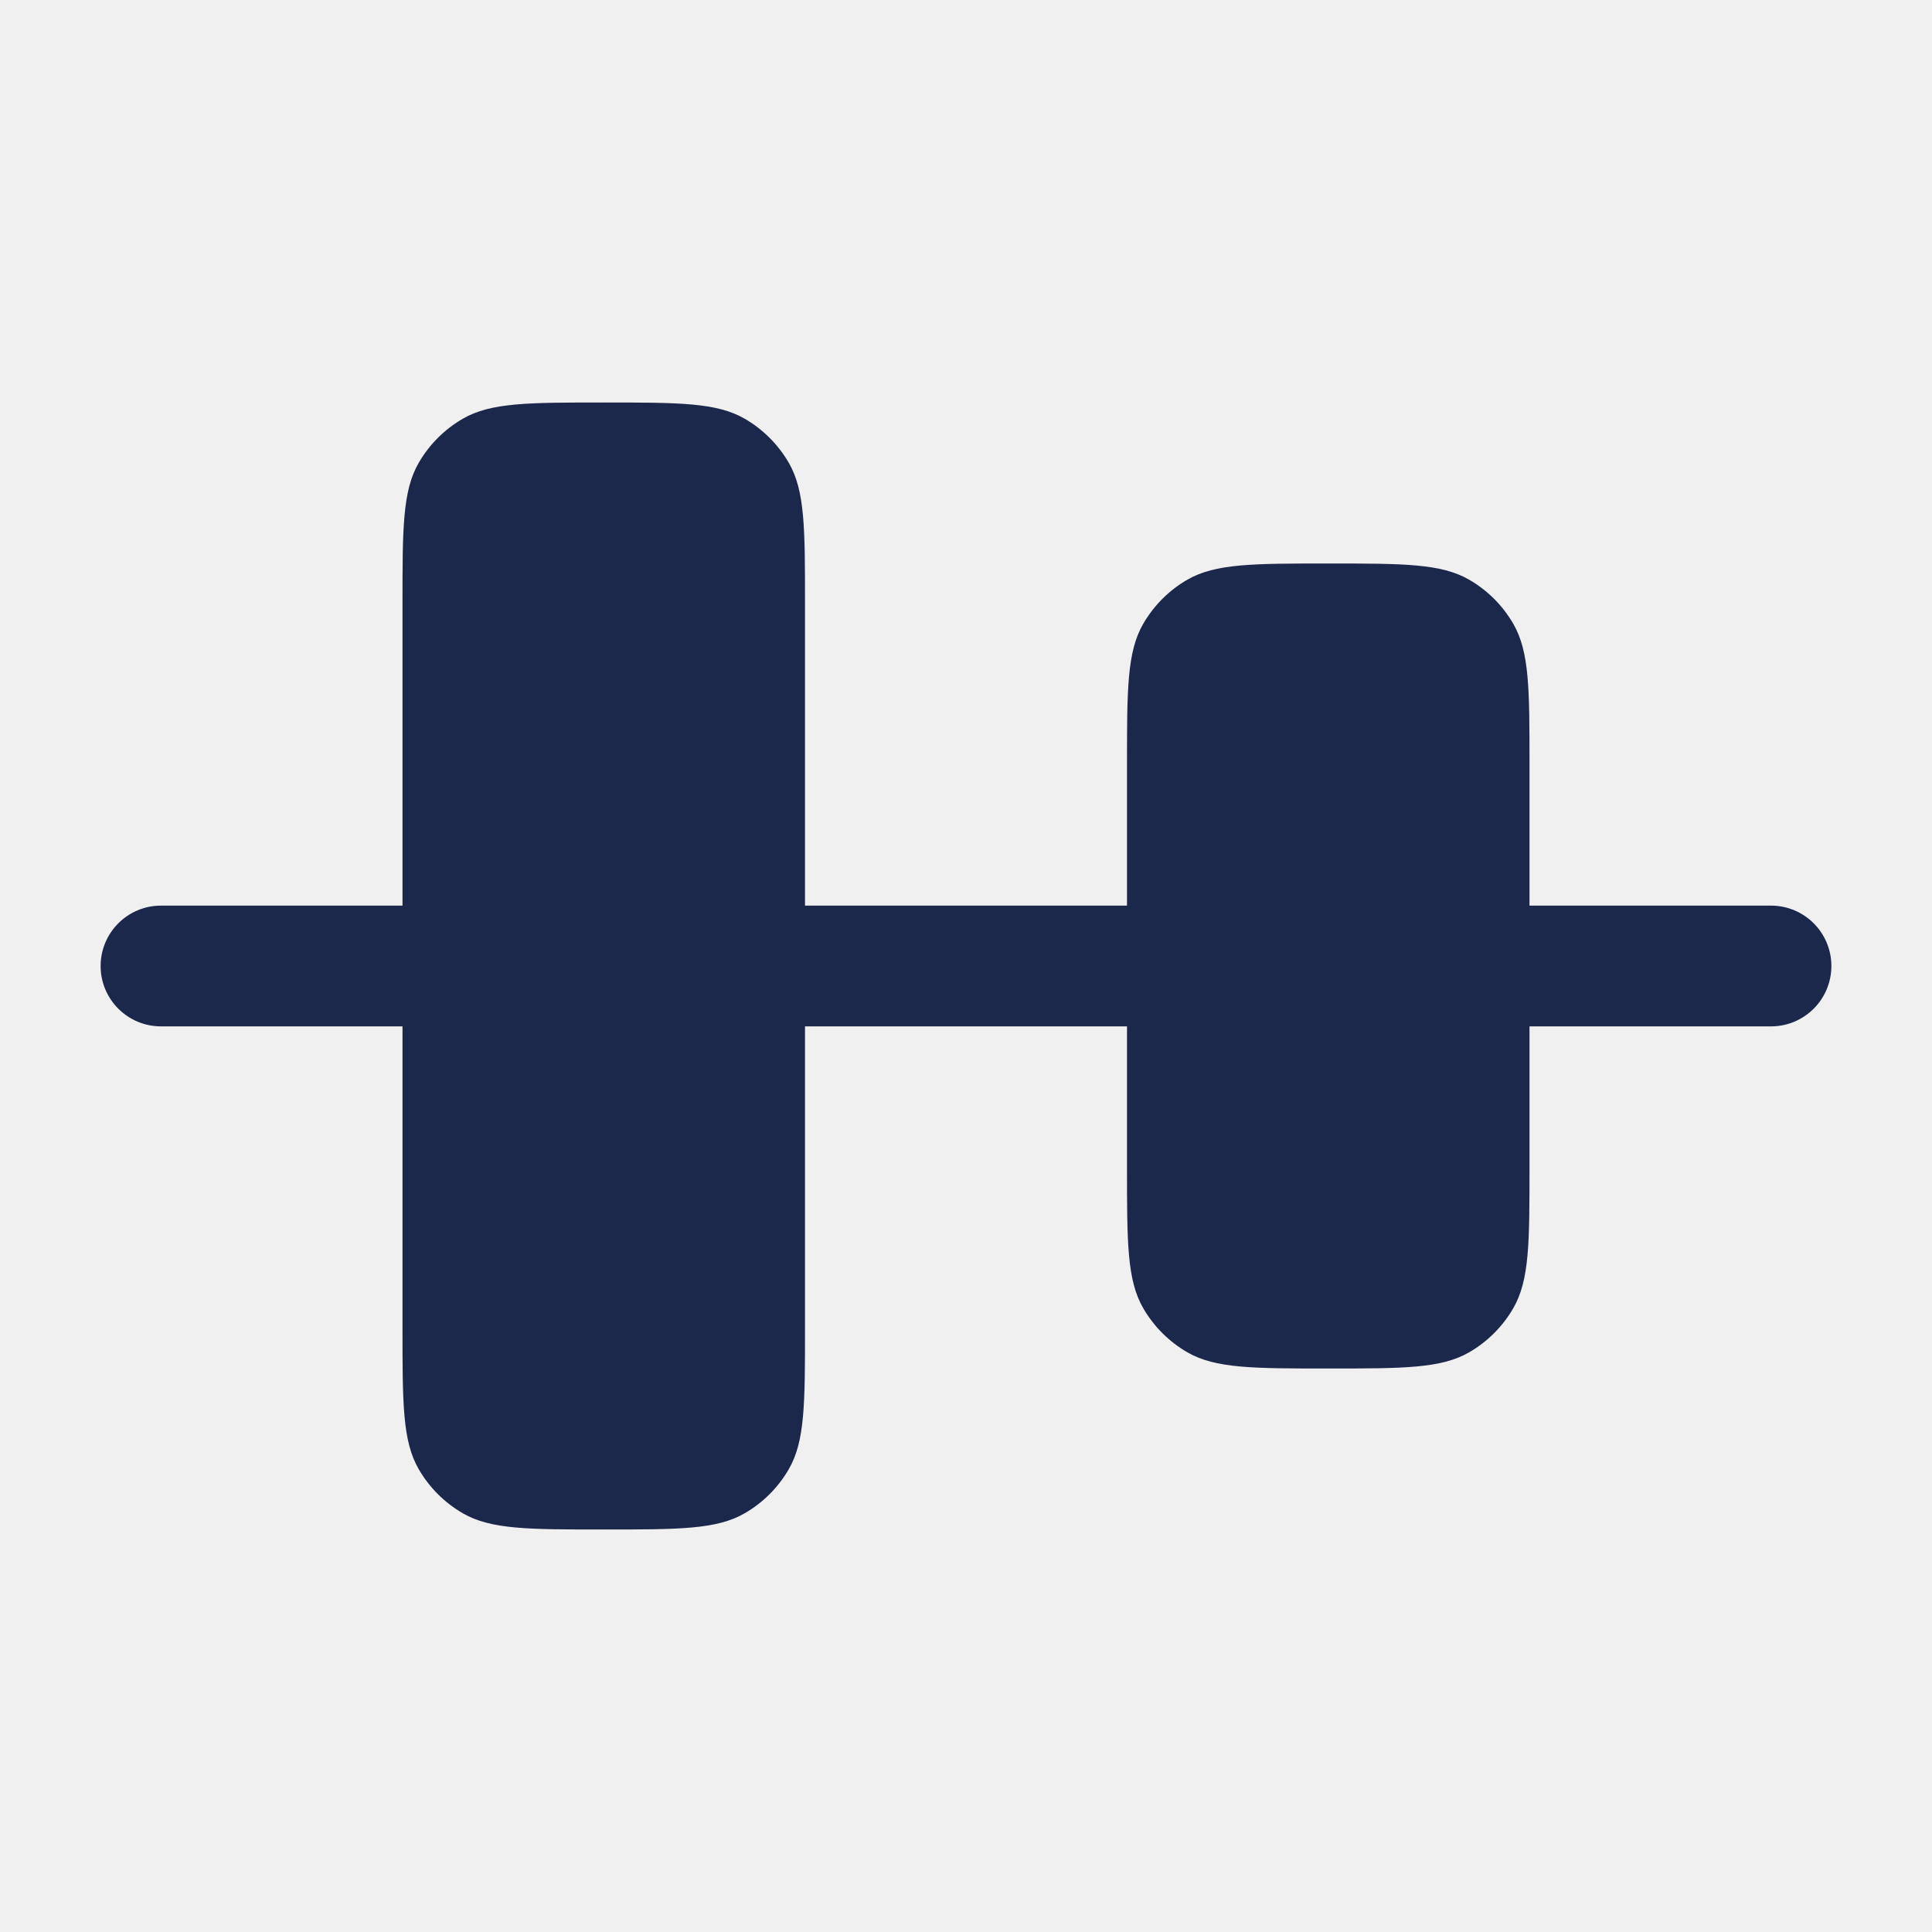
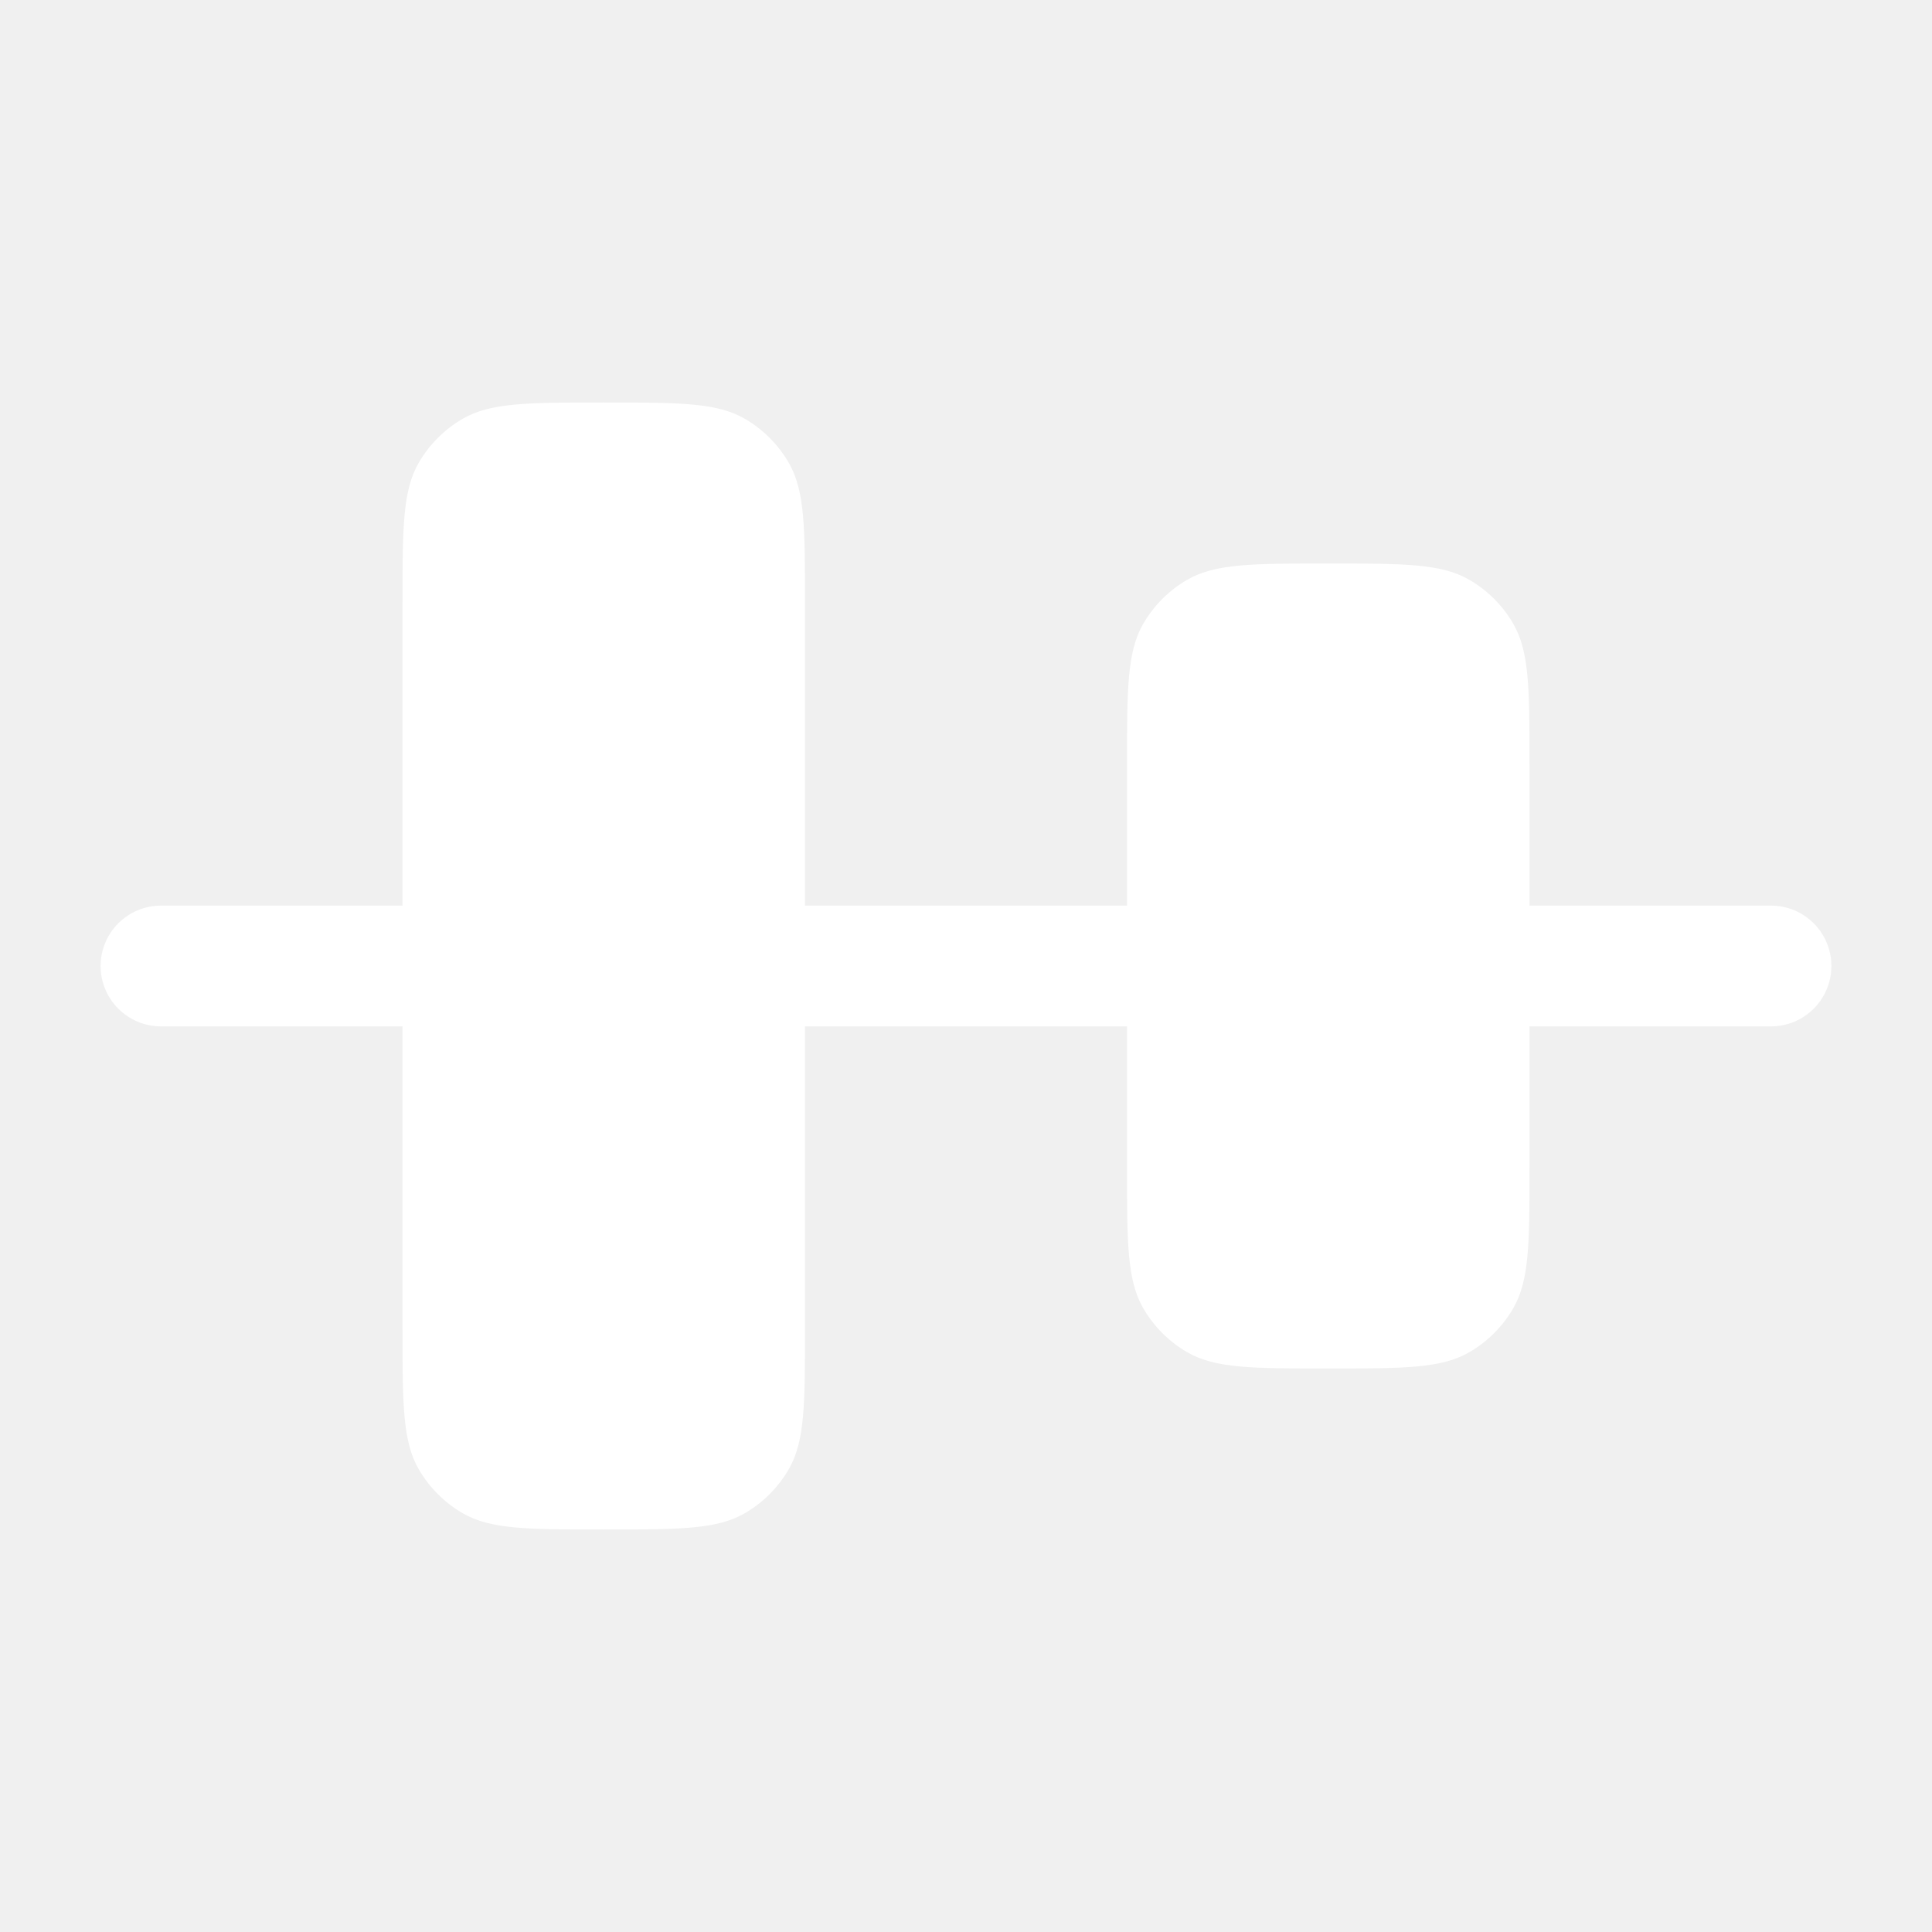
<svg xmlns="http://www.w3.org/2000/svg" viewBox="0 0 24 24" fill="none">
-   <path d="M7.5 5c-.935 0-1.402 0-1.75.201a1.5 1.5 0 0 0-.549.549C5 6.098 5 6.565 5 7.5v3.75H2a.75.75 0 0 0 0 1.5h3v3.75c0 .935 0 1.402.201 1.75a1.5 1.5 0 0 0 .549.549C6.098 19 6.565 19 7.5 19s1.402 0 1.75-.201a1.5 1.5 0 0 0 .549-.549c.201-.348.201-.815.201-1.75v-3.75h4v1.75c0 .935 0 1.402.201 1.75a1.5 1.5 0 0 0 .549.549c.348.201.815.201 1.75.201s1.402 0 1.75-.201a1.5 1.5 0 0 0 .549-.549c.201-.348.201-.815.201-1.75v-1.75h3a.75.75 0 0 0 0-1.5h-3V9.5c0-.935 0-1.402-.201-1.75a1.5 1.5 0 0 0-.549-.549C17.902 7 17.435 7 16.5 7s-1.402 0-1.75.201a1.5 1.5 0 0 0-.549.549C14 8.098 14 8.565 14 9.5v1.75h-4V7.5c0-.935 0-1.402-.201-1.75a1.5 1.5 0 0 0-.549-.549C8.902 5 8.435 5 7.5 5Z" fill="#1C274C" />
+   <path fill="#FFFFFF" d="M7.5 5c-.935 0-1.402 0-1.75.201a1.5 1.5 0 0 0-.549.549C5 6.098 5 6.565 5 7.5v3.75H2a.75.75 0 0 0 0 1.5h3v3.75c0 .935 0 1.402.201 1.75a1.5 1.5 0 0 0 .549.549C6.098 19 6.565 19 7.5 19s1.402 0 1.75-.201a1.5 1.5 0 0 0 .549-.549c.201-.348.201-.815.201-1.75v-3.75h4v1.75c0 .935 0 1.402.201 1.75a1.5 1.5 0 0 0 .549.549c.348.201.815.201 1.75.201s1.402 0 1.75-.201a1.5 1.5 0 0 0 .549-.549c.201-.348.201-.815.201-1.75v-1.75h3a.75.75 0 0 0 0-1.5h-3V9.5c0-.935 0-1.402-.201-1.75a1.5 1.5 0 0 0-.549-.549C17.902 7 17.435 7 16.5 7s-1.402 0-1.75.201a1.5 1.5 0 0 0-.549.549C14 8.098 14 8.565 14 9.5v1.75h-4V7.5c0-.935 0-1.402-.201-1.75a1.5 1.5 0 0 0-.549-.549C8.902 5 8.435 5 7.5 5Z" />
</svg>
